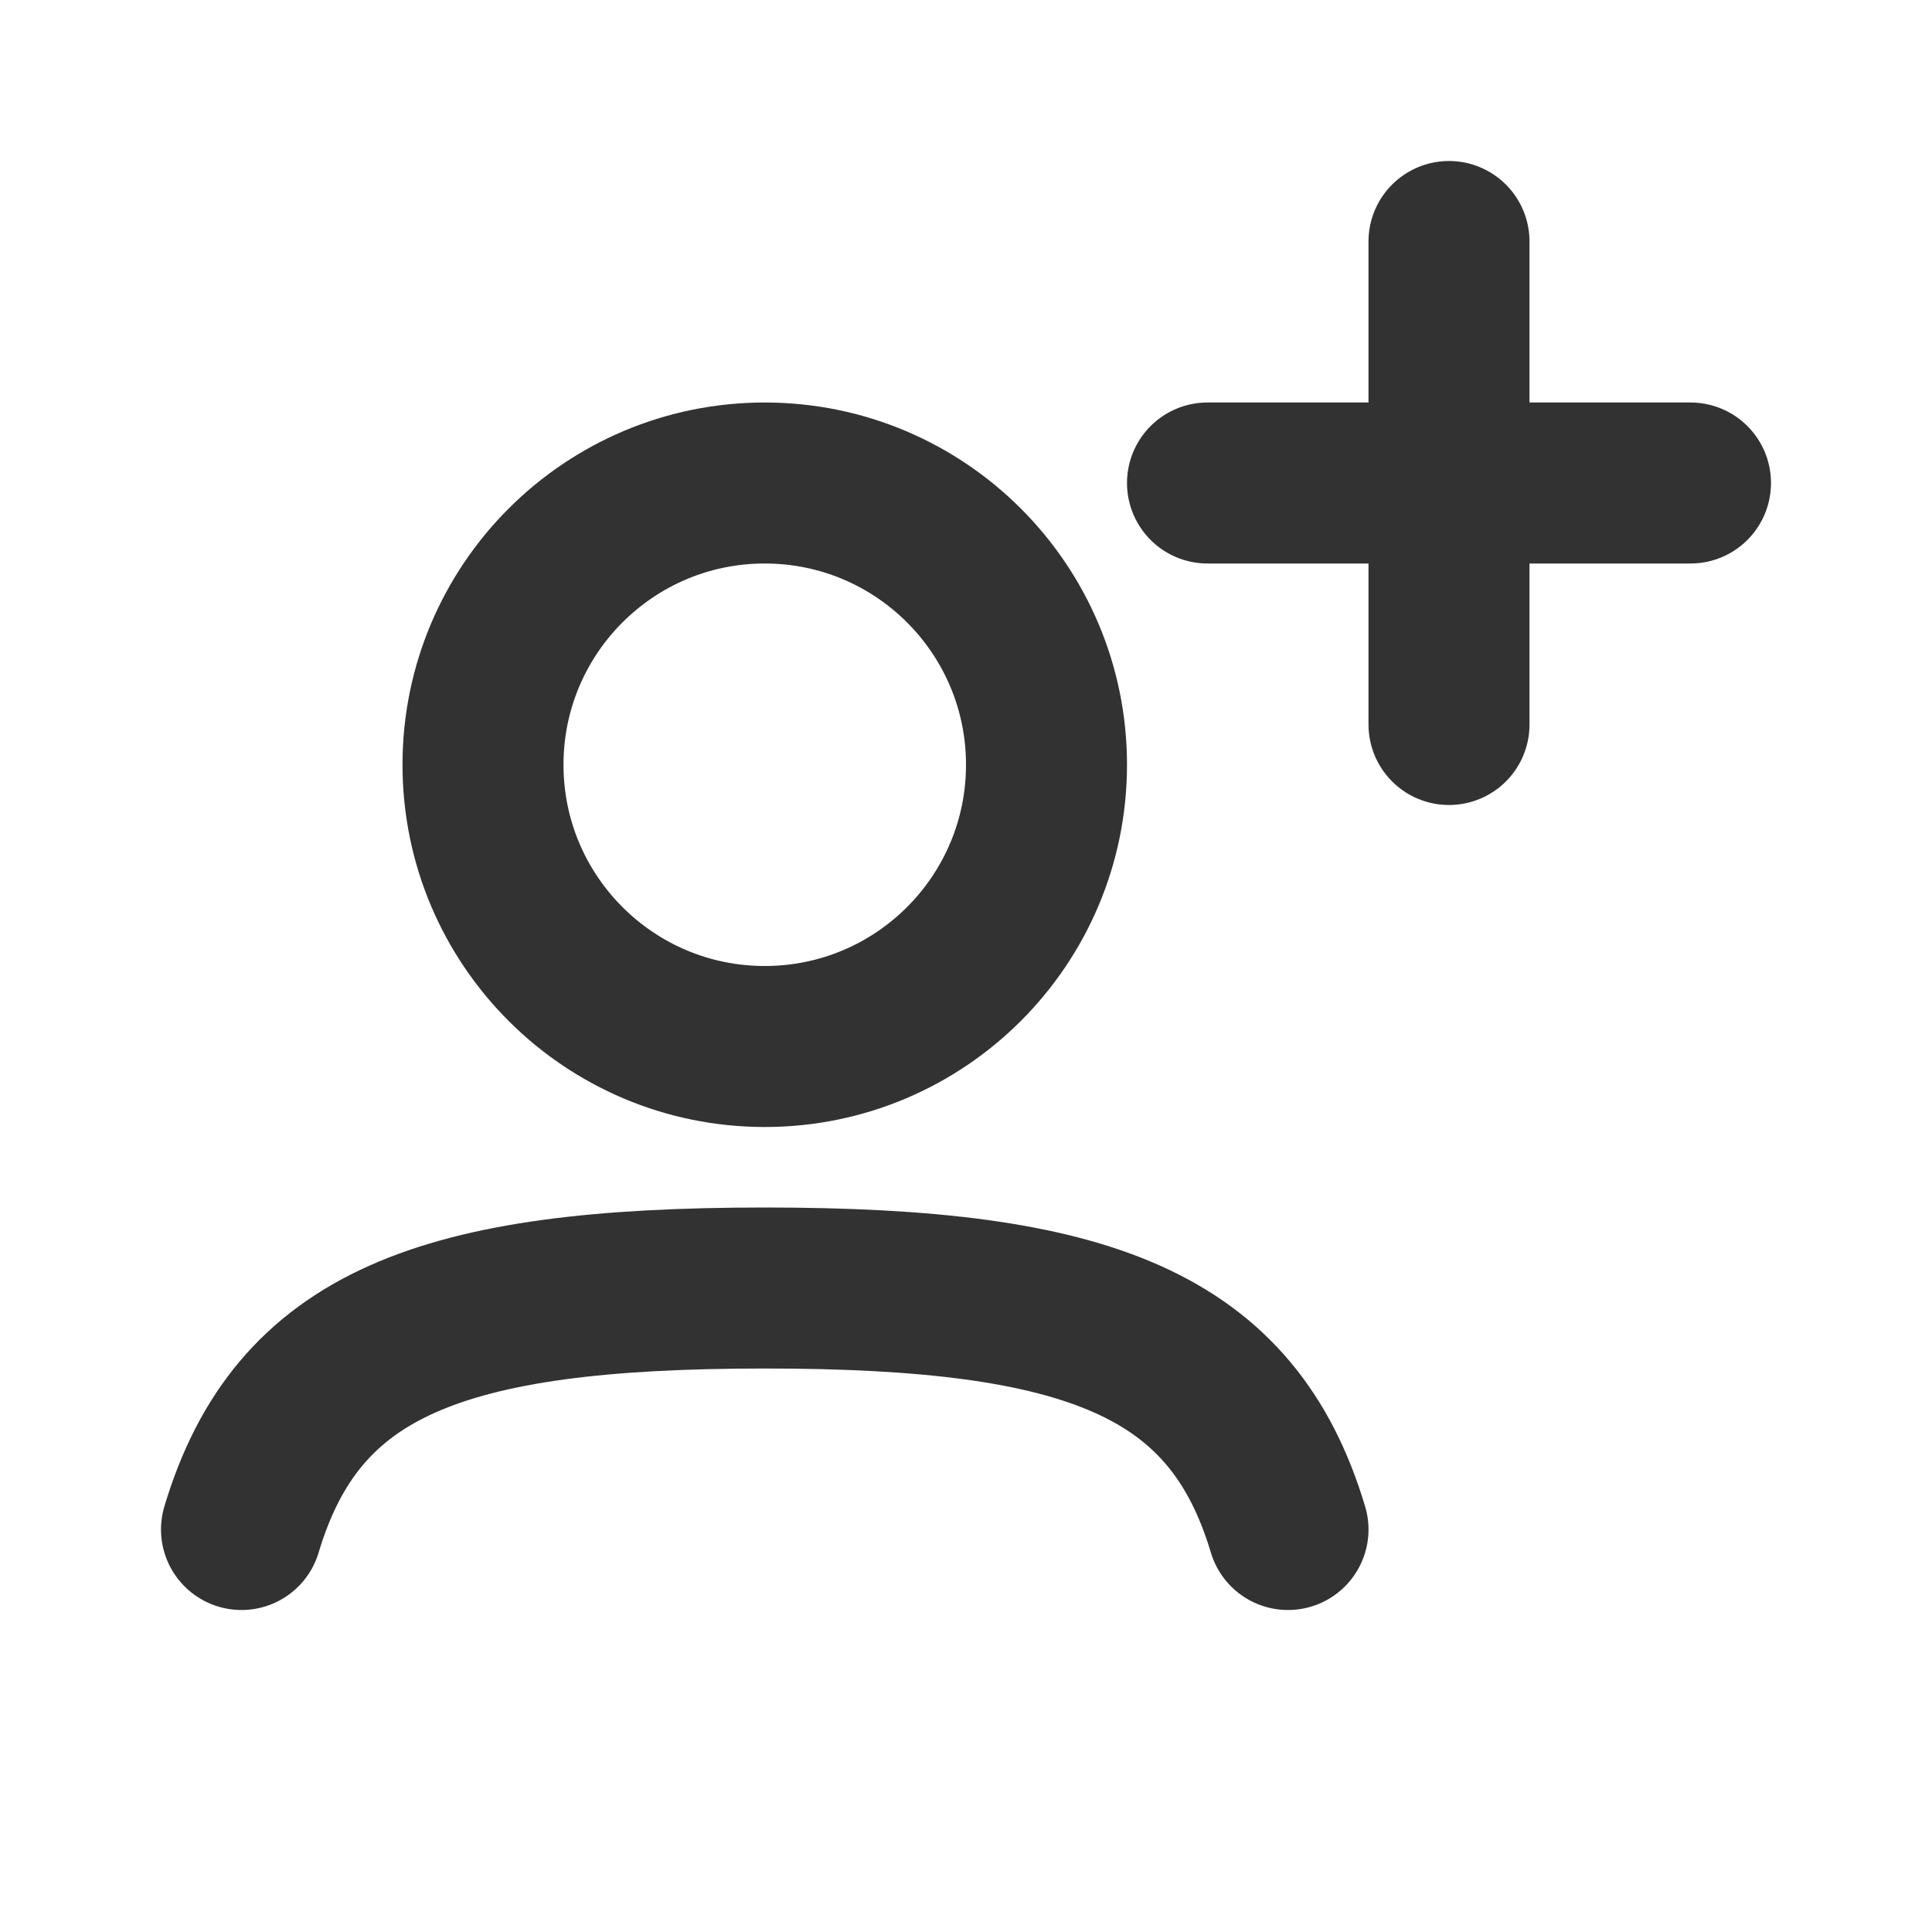
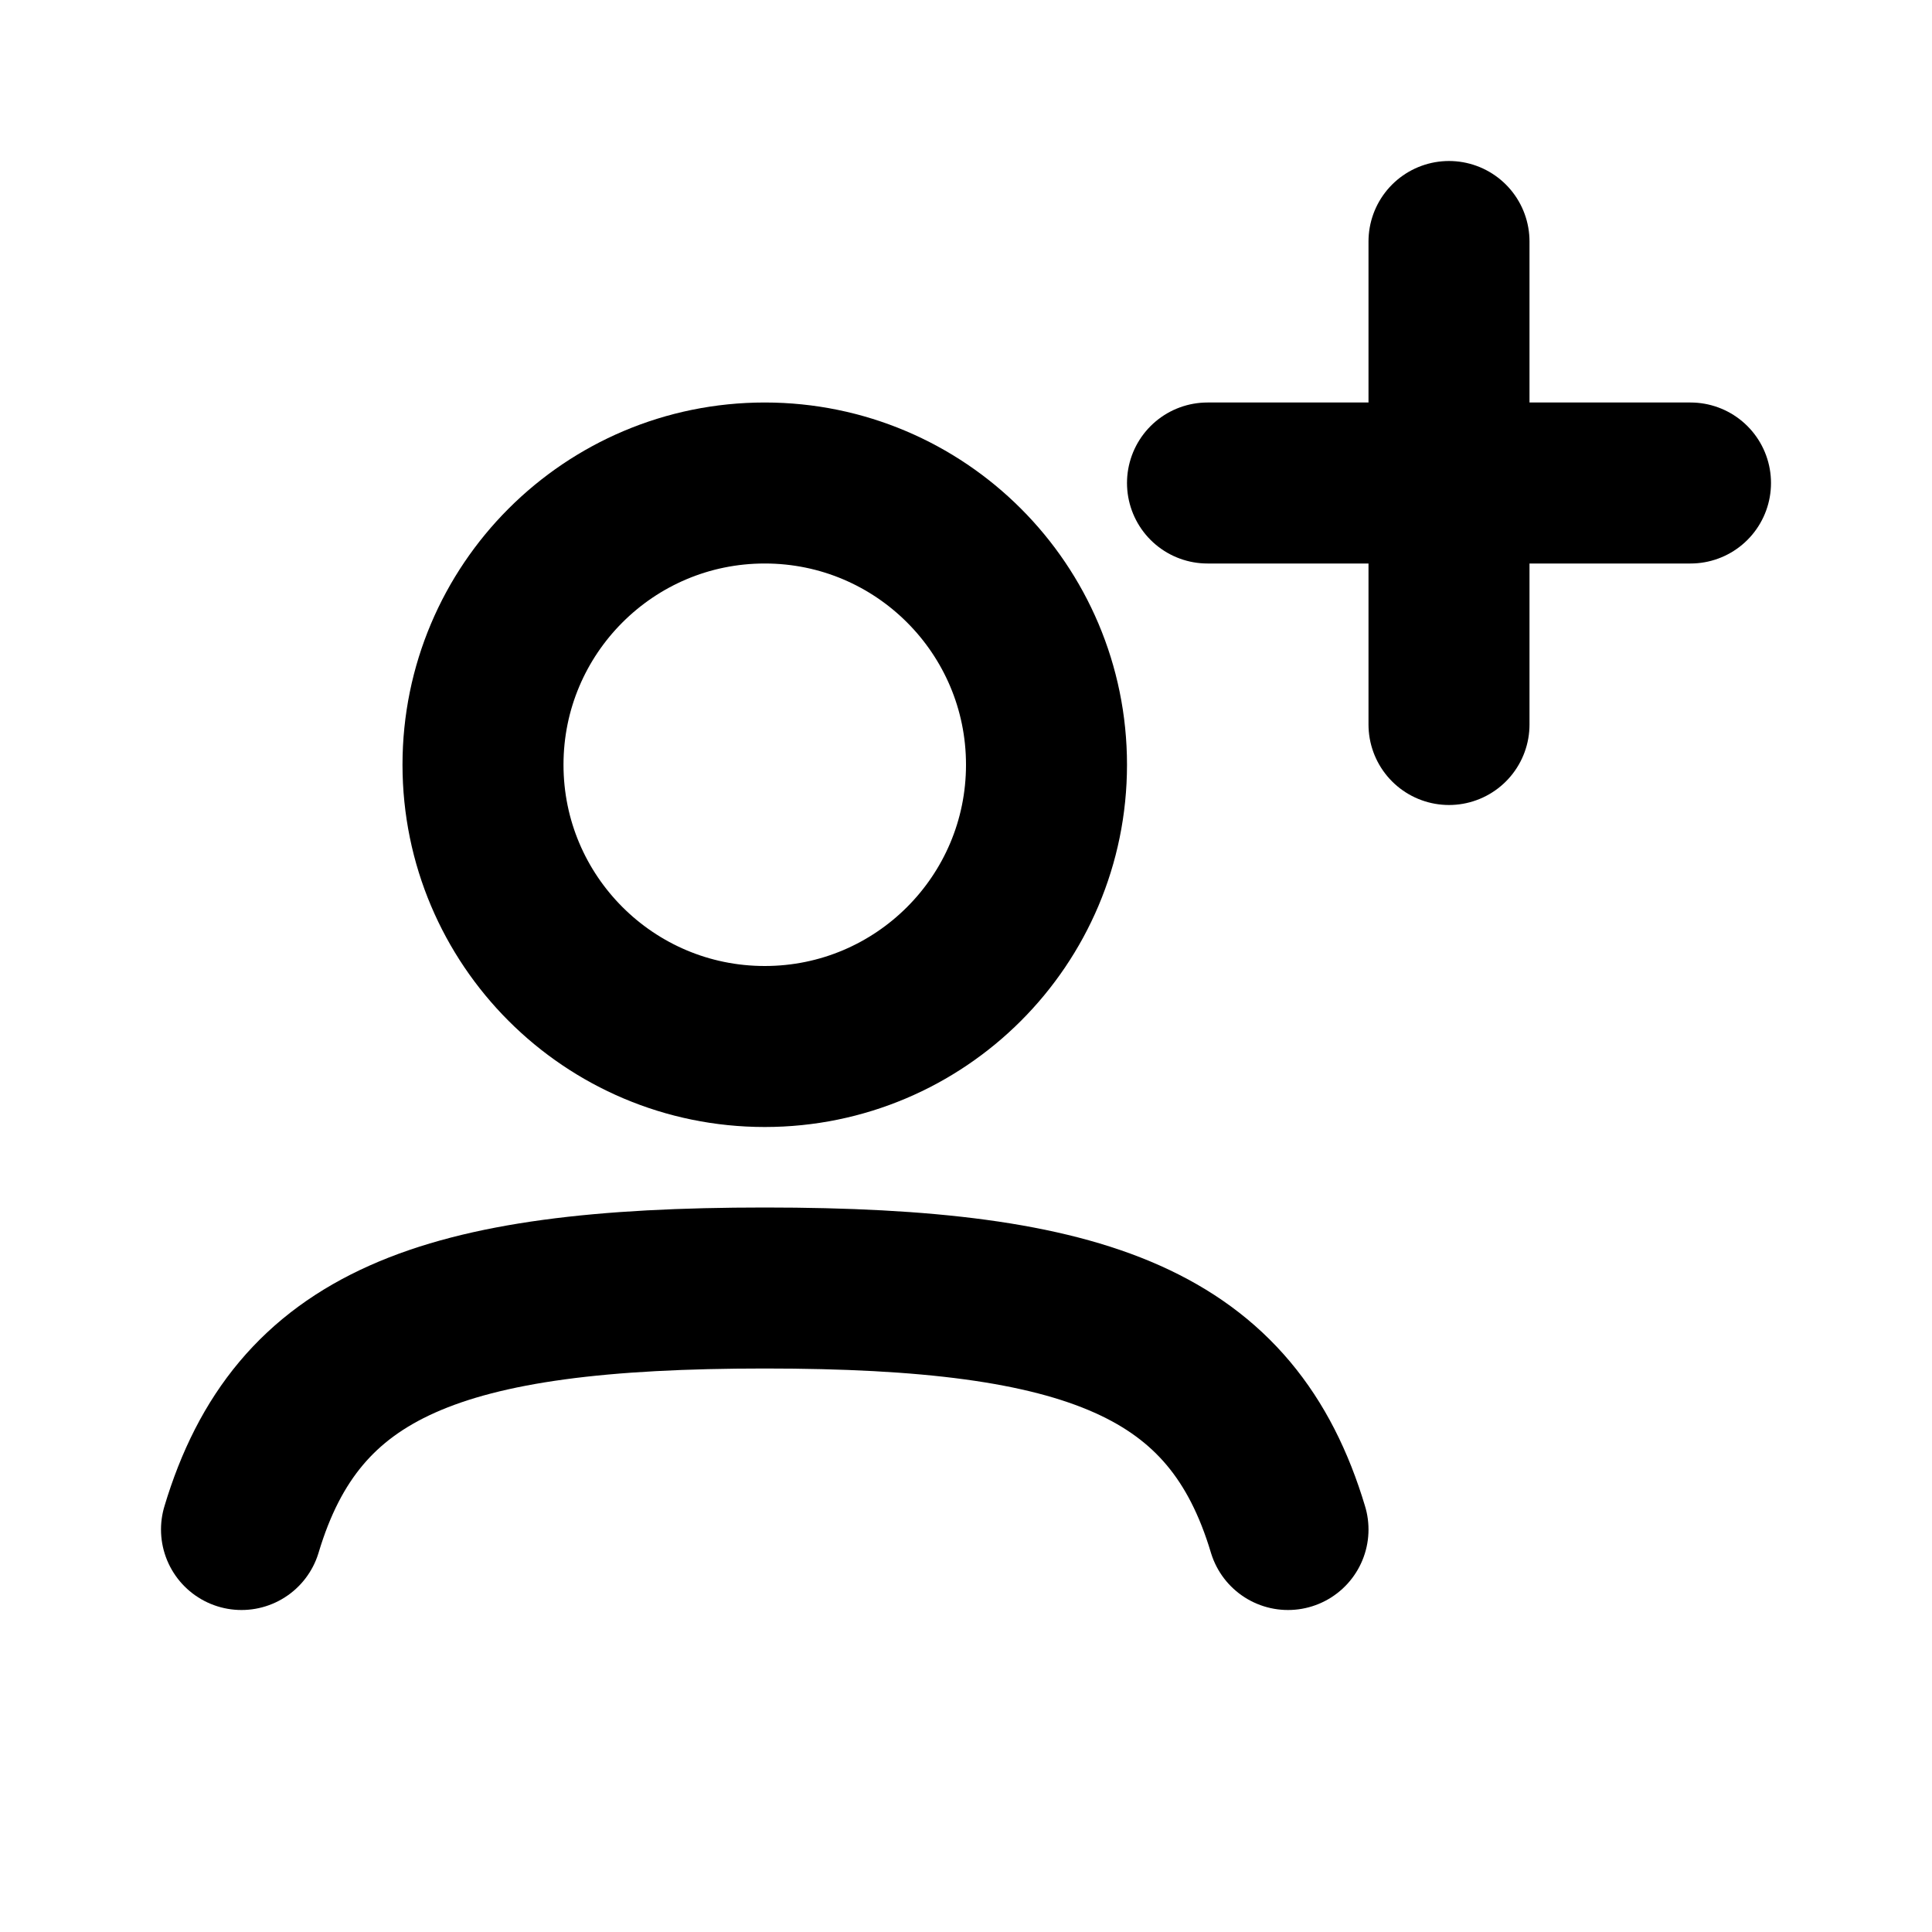
<svg xmlns="http://www.w3.org/2000/svg" width="800px" height="800px" viewBox="0 0 24 24" fill="none">
-   <path d="M3 19C3.691 16.693 5.47 16 9.5 16C13.53 16 15.309 16.693 16 19" stroke="#323232" stroke-width="2" stroke-linecap="round" />
-   <path d="M13 9.5C13 11.433 11.433 13 9.5 13C7.567 13 6 11.433 6 9.5C6 7.567 7.567 6 9.5 6C11.433 6 13 7.567 13 9.5Z" stroke="#323232" stroke-width="2" />
-   <path d="M15 6H21" stroke="#323232" stroke-width="2" stroke-linecap="round" stroke-linejoin="round" />
-   <path d="M18 3L18 9" stroke="#323232" stroke-width="2" stroke-linecap="round" stroke-linejoin="round" />
+   <path d="M3 19C3.691 16.693 5.47 16 9.5 16C13.53 16 15.309 16.693 16 19" stroke="currentColor" stroke-width="2" stroke-linecap="round" />
+   <path d="M13 9.5C13 11.433 11.433 13 9.5 13C7.567 13 6 11.433 6 9.5C6 7.567 7.567 6 9.5 6C11.433 6 13 7.567 13 9.5Z" stroke="currentColor" stroke-width="2" />
+   <path d="M15 6H21" stroke="currentColor" stroke-width="2" stroke-linecap="round" stroke-linejoin="round" />
+   <path d="M18 3L18 9" stroke="currentColor" stroke-width="2" stroke-linecap="round" stroke-linejoin="round" />
</svg>
